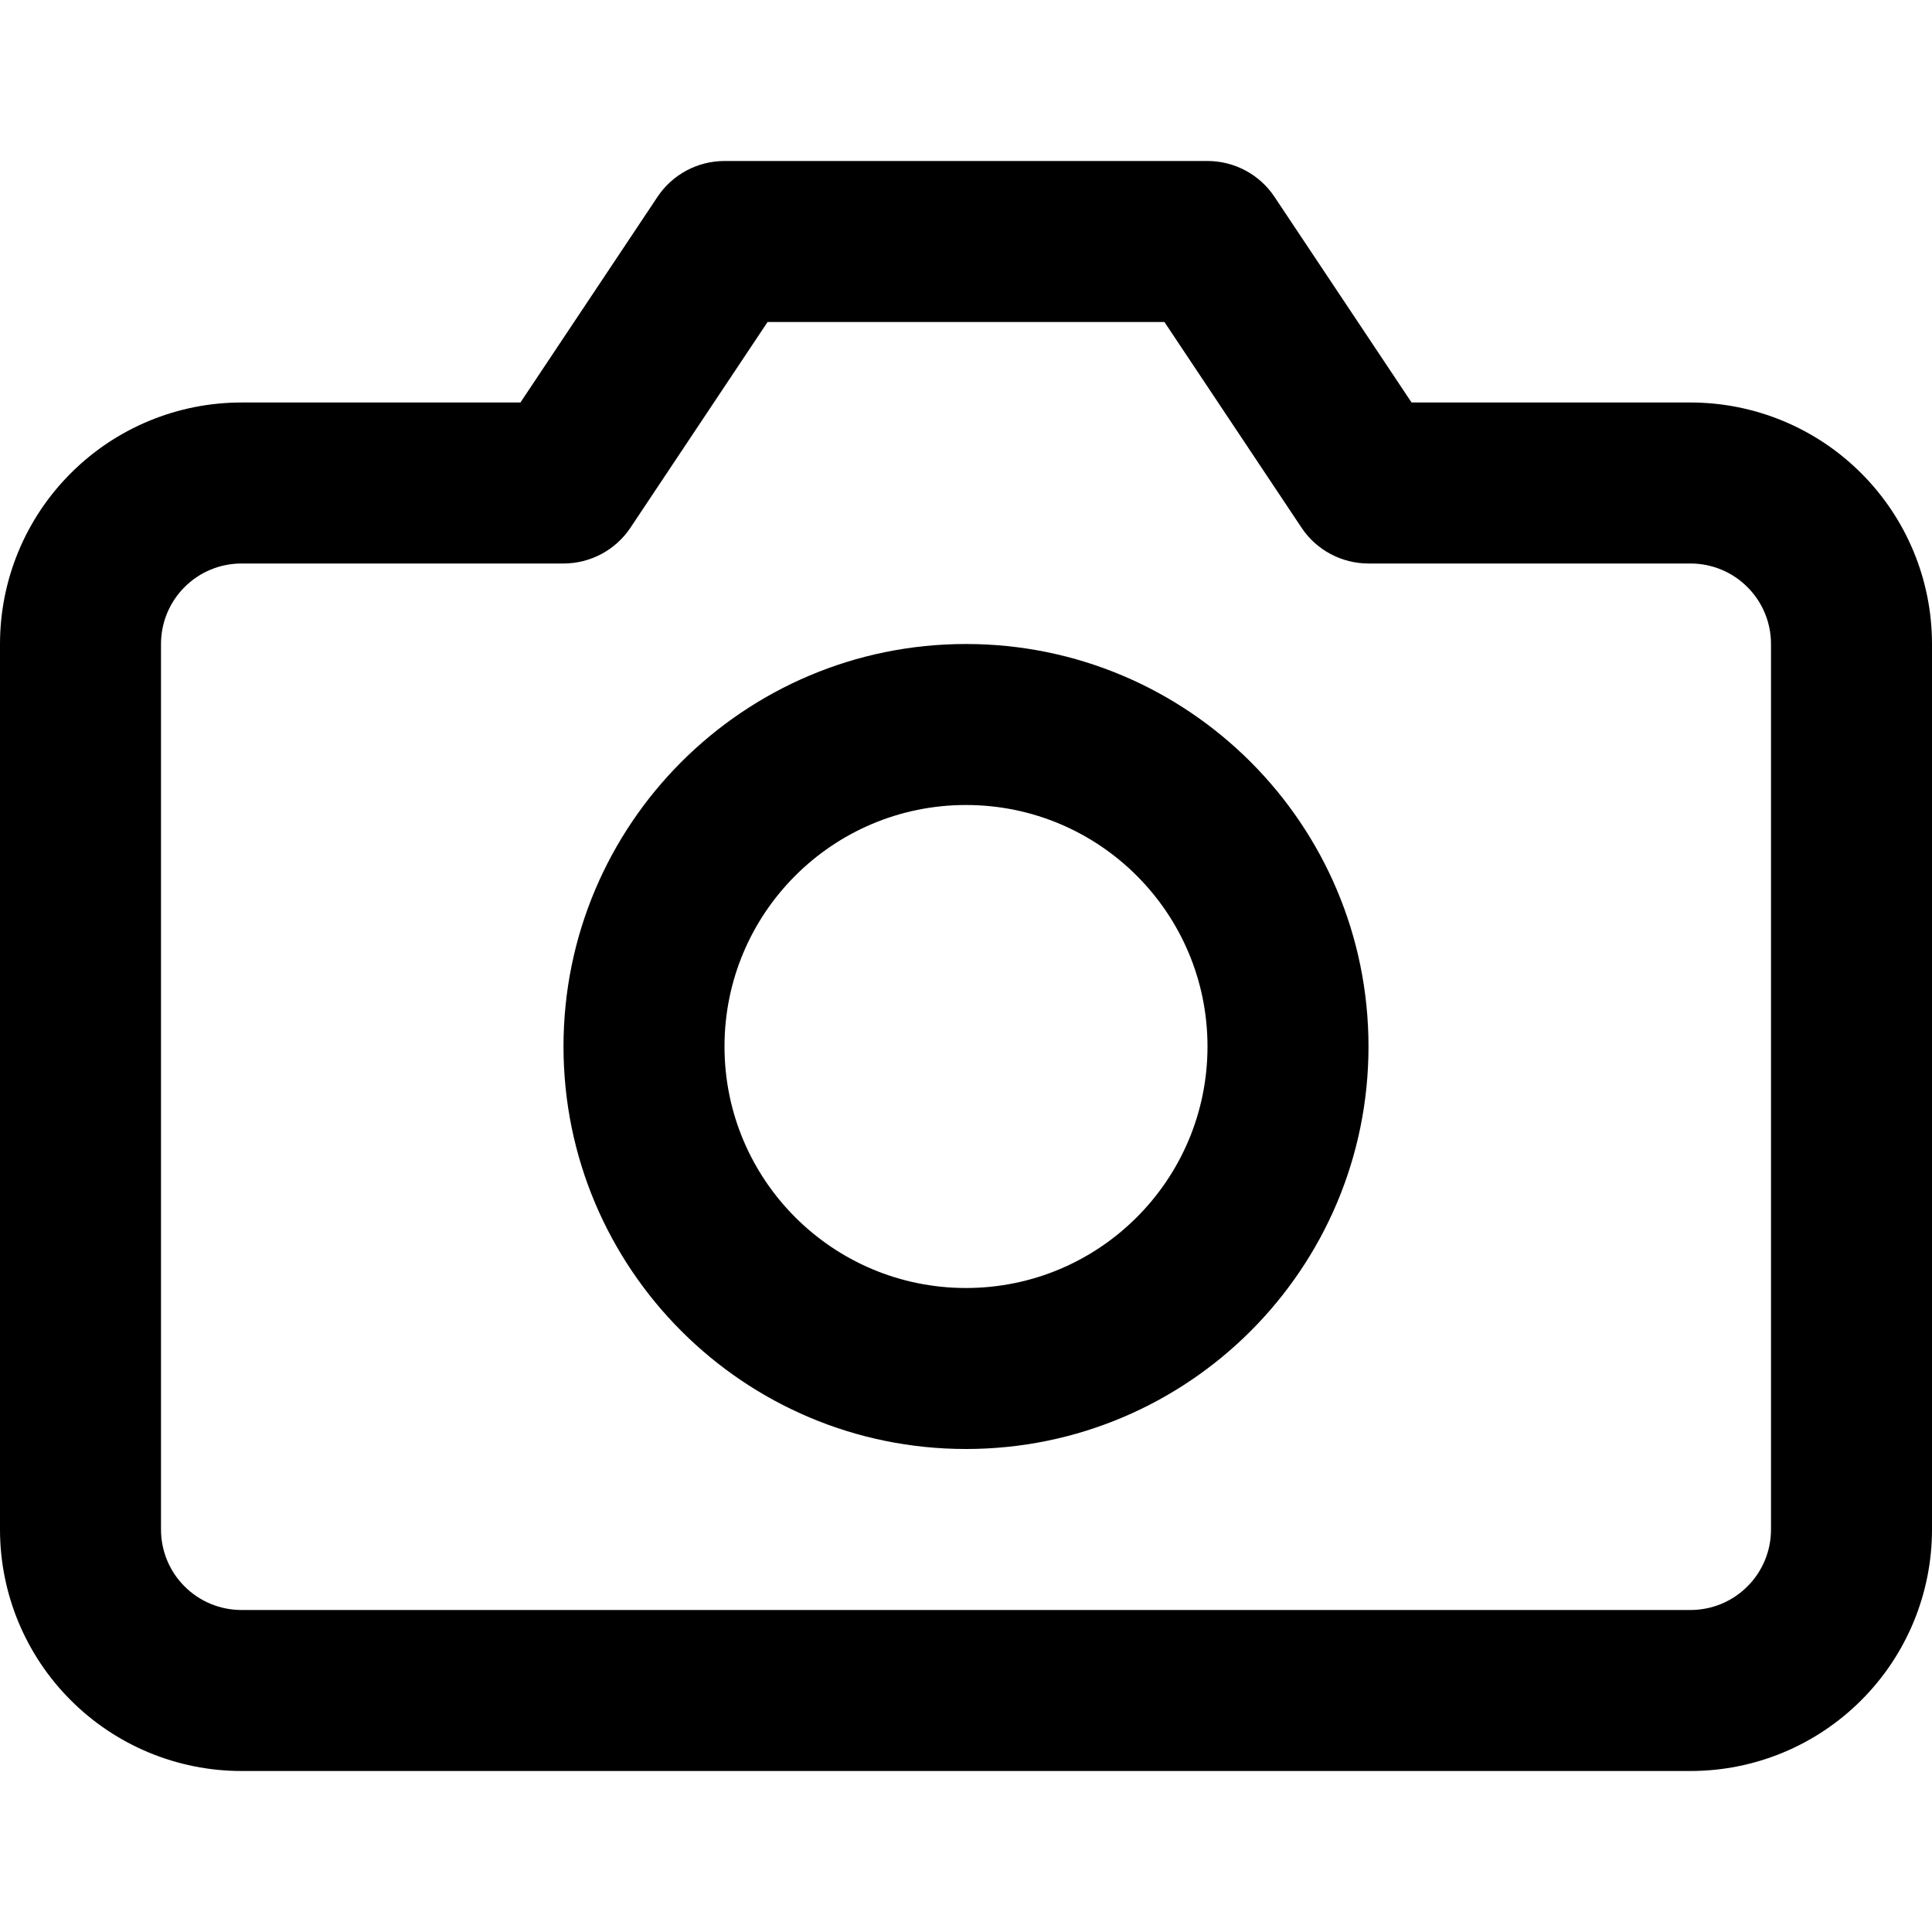
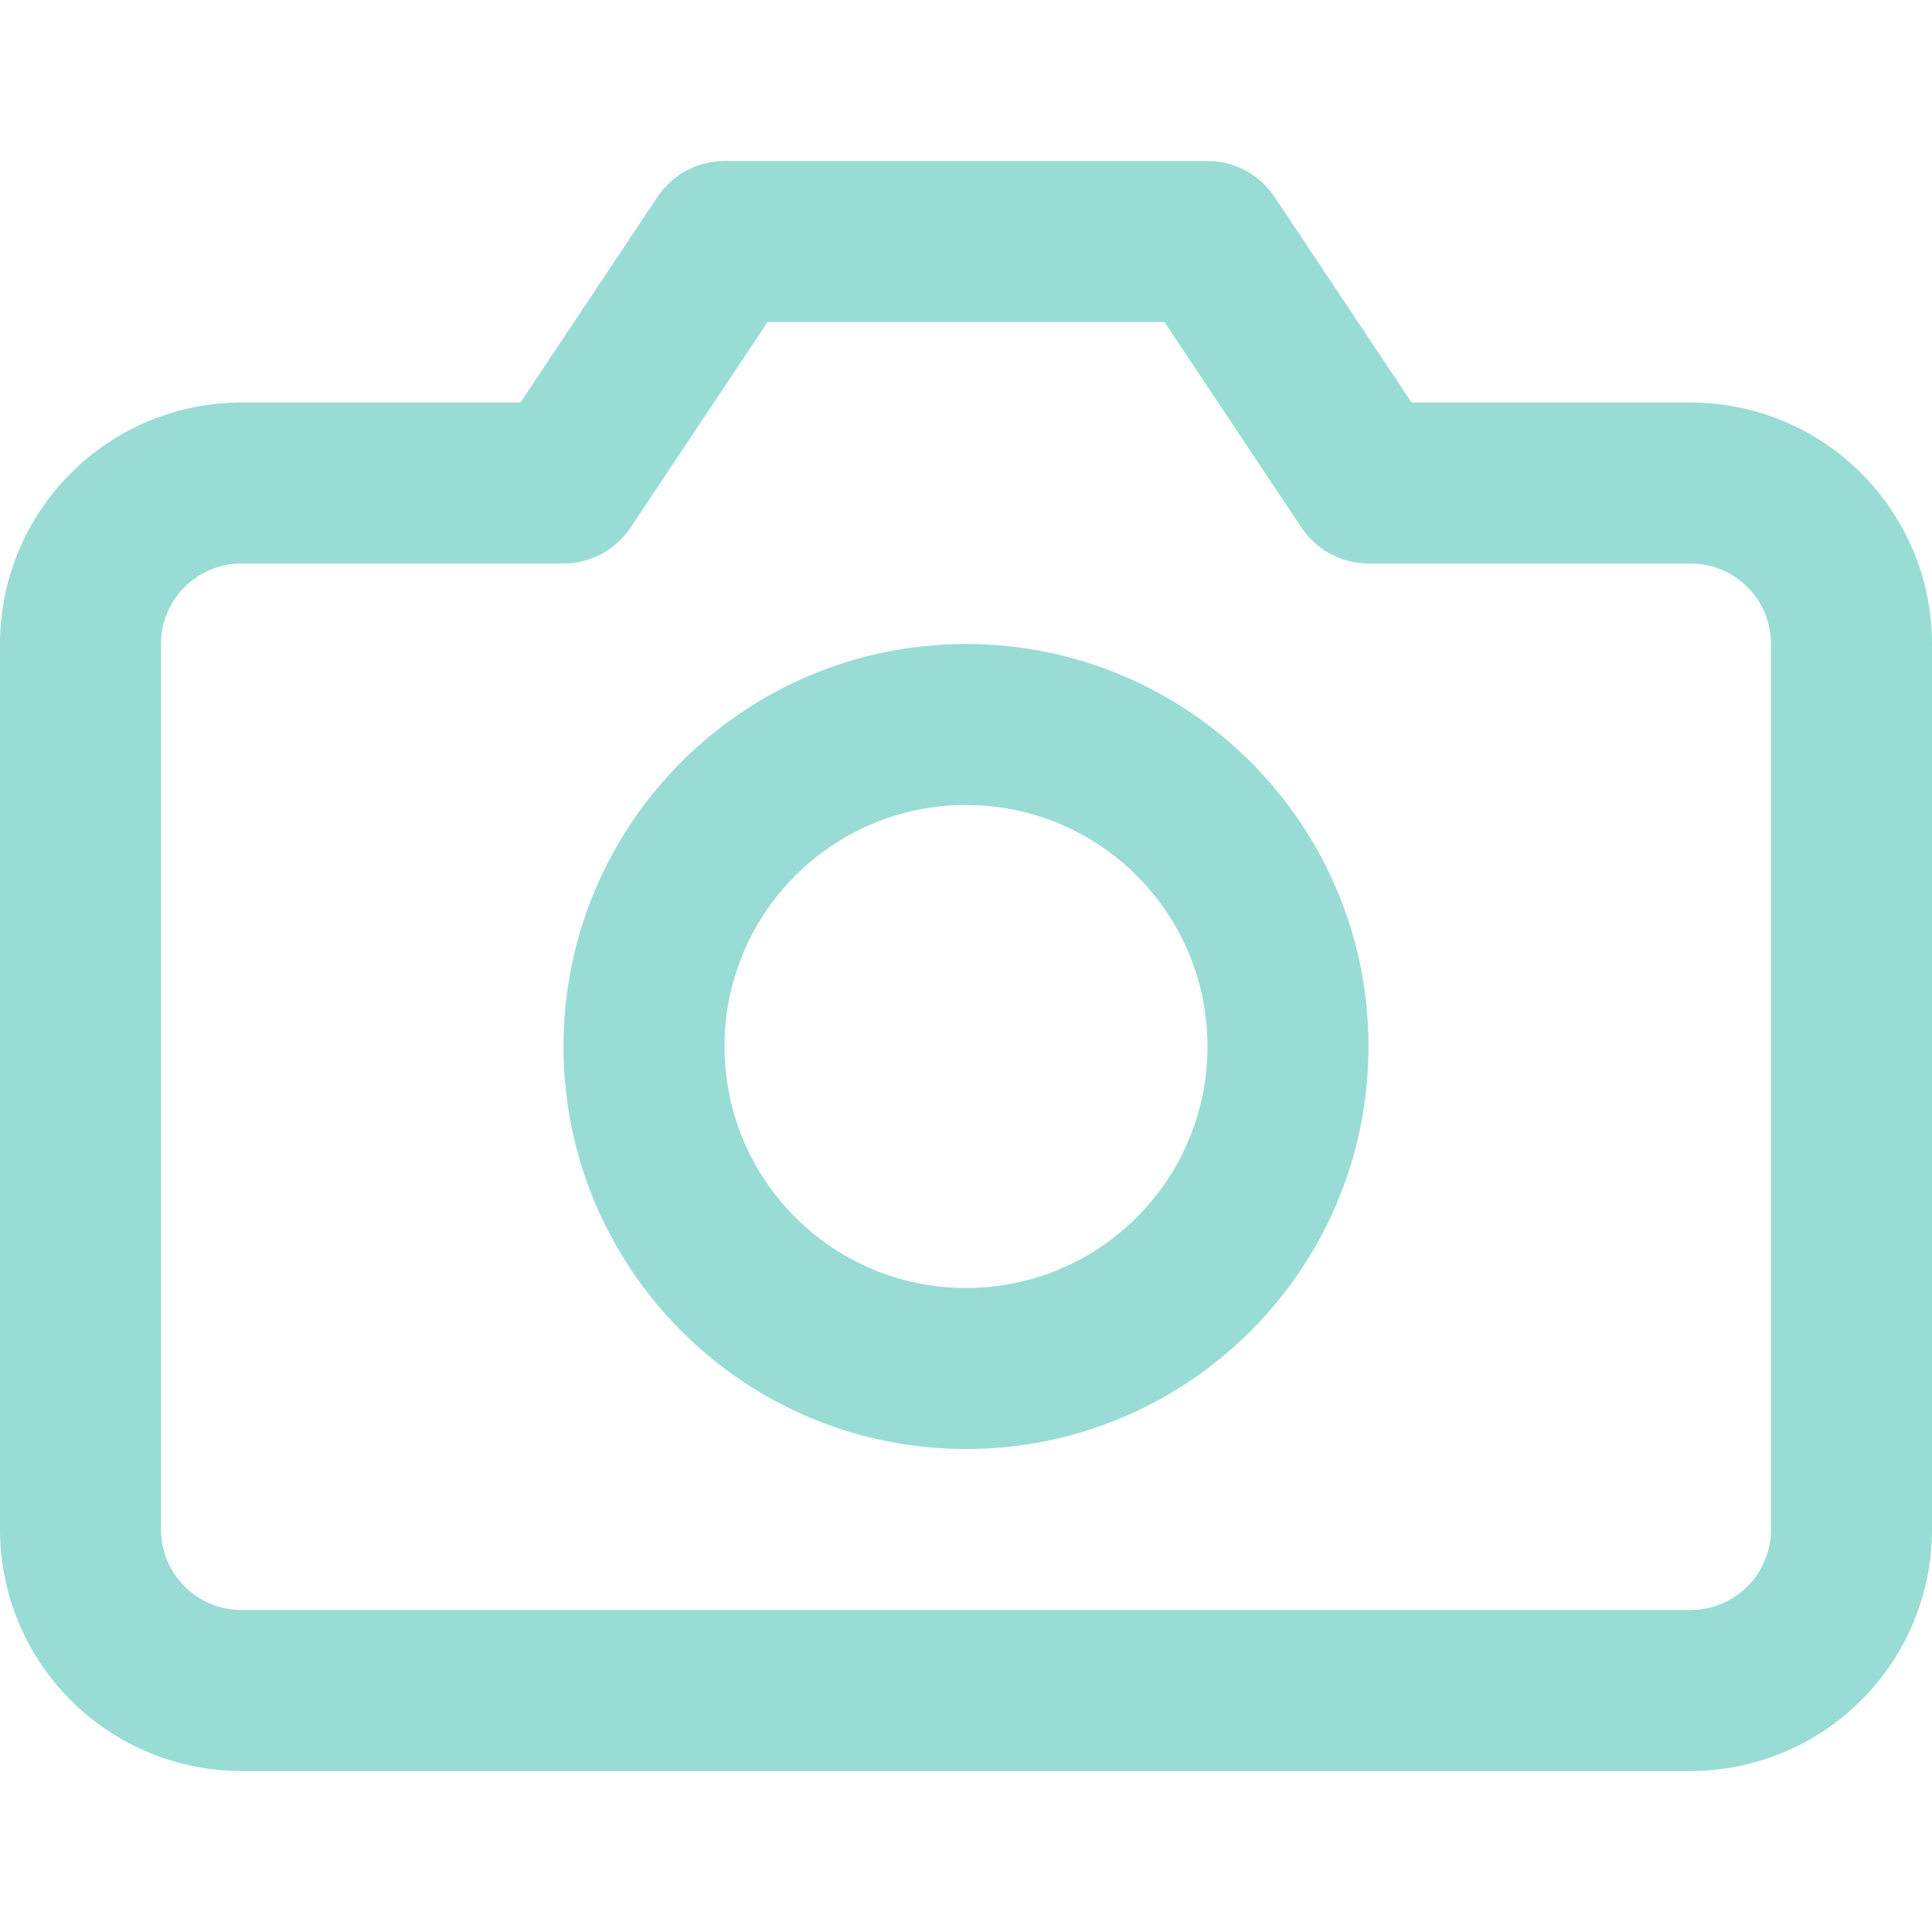
<svg xmlns="http://www.w3.org/2000/svg" viewBox="0 0 24 24" fill="none">
-   <path fill-rule="evenodd" clip-rule="evenodd" d="M8.168 2.445C8.353 2.167 8.666 2 9 2H15C15.334 2 15.647 2.167 15.832 2.445L17.535 5H21C21.796 5 22.559 5.316 23.121 5.879C23.684 6.441 24 7.204 24 8V19C24 19.796 23.684 20.559 23.121 21.121C22.559 21.684 21.796 22 21 22H3C2.204 22 1.441 21.684 0.879 21.121C0.316 20.559 0 19.796 0 19V8C0 7.204 0.316 6.441 0.879 5.879C1.441 5.316 2.204 5 3 5H6.465L8.168 2.445ZM9.535 4L7.832 6.555C7.647 6.833 7.334 7 7 7H3C2.735 7 2.48 7.105 2.293 7.293C2.105 7.48 2 7.735 2 8V19C2 19.265 2.105 19.52 2.293 19.707C2.48 19.895 2.735 20 3 20H21C21.265 20 21.52 19.895 21.707 19.707C21.895 19.52 22 19.265 22 19V8C22 7.735 21.895 7.48 21.707 7.293C21.52 7.105 21.265 7 21 7H17C16.666 7 16.353 6.833 16.168 6.555L14.465 4H9.535ZM12 10C10.343 10 9 11.343 9 13C9 14.657 10.343 16 12 16C13.657 16 15 14.657 15 13C15 11.343 13.657 10 12 10ZM7 13C7 10.239 9.239 8 12 8C14.761 8 17 10.239 17 13C17 15.761 14.761 18 12 18C9.239 18 7 15.761 7 13Z" fill="currentColor" />
+   <path fill-rule="evenodd" clip-rule="evenodd" d="M8.168 2.445C8.353 2.167 8.666 2 9 2H15C15.334 2 15.647 2.167 15.832 2.445L17.535 5H21C21.796 5 22.559 5.316 23.121 5.879C23.684 6.441 24 7.204 24 8V19C24 19.796 23.684 20.559 23.121 21.121C22.559 21.684 21.796 22 21 22H3C2.204 22 1.441 21.684 0.879 21.121C0.316 20.559 0 19.796 0 19V8C0 7.204 0.316 6.441 0.879 5.879C1.441 5.316 2.204 5 3 5H6.465L8.168 2.445ZM9.535 4L7.832 6.555C7.647 6.833 7.334 7 7 7H3C2.735 7 2.48 7.105 2.293 7.293C2.105 7.48 2 7.735 2 8V19C2 19.265 2.105 19.52 2.293 19.707C2.48 19.895 2.735 20 3 20H21C21.265 20 21.52 19.895 21.707 19.707C21.895 19.52 22 19.265 22 19V8C22 7.735 21.895 7.48 21.707 7.293C21.52 7.105 21.265 7 21 7H17C16.666 7 16.353 6.833 16.168 6.555L14.465 4H9.535ZM12 10C10.343 10 9 11.343 9 13C9 14.657 10.343 16 12 16C13.657 16 15 14.657 15 13C15 11.343 13.657 10 12 10ZM7 13C7 10.239 9.239 8 12 8C14.761 8 17 10.239 17 13C17 15.761 14.761 18 12 18C9.239 18 7 15.761 7 13Z" fill="#99DCD5" />
</svg>
